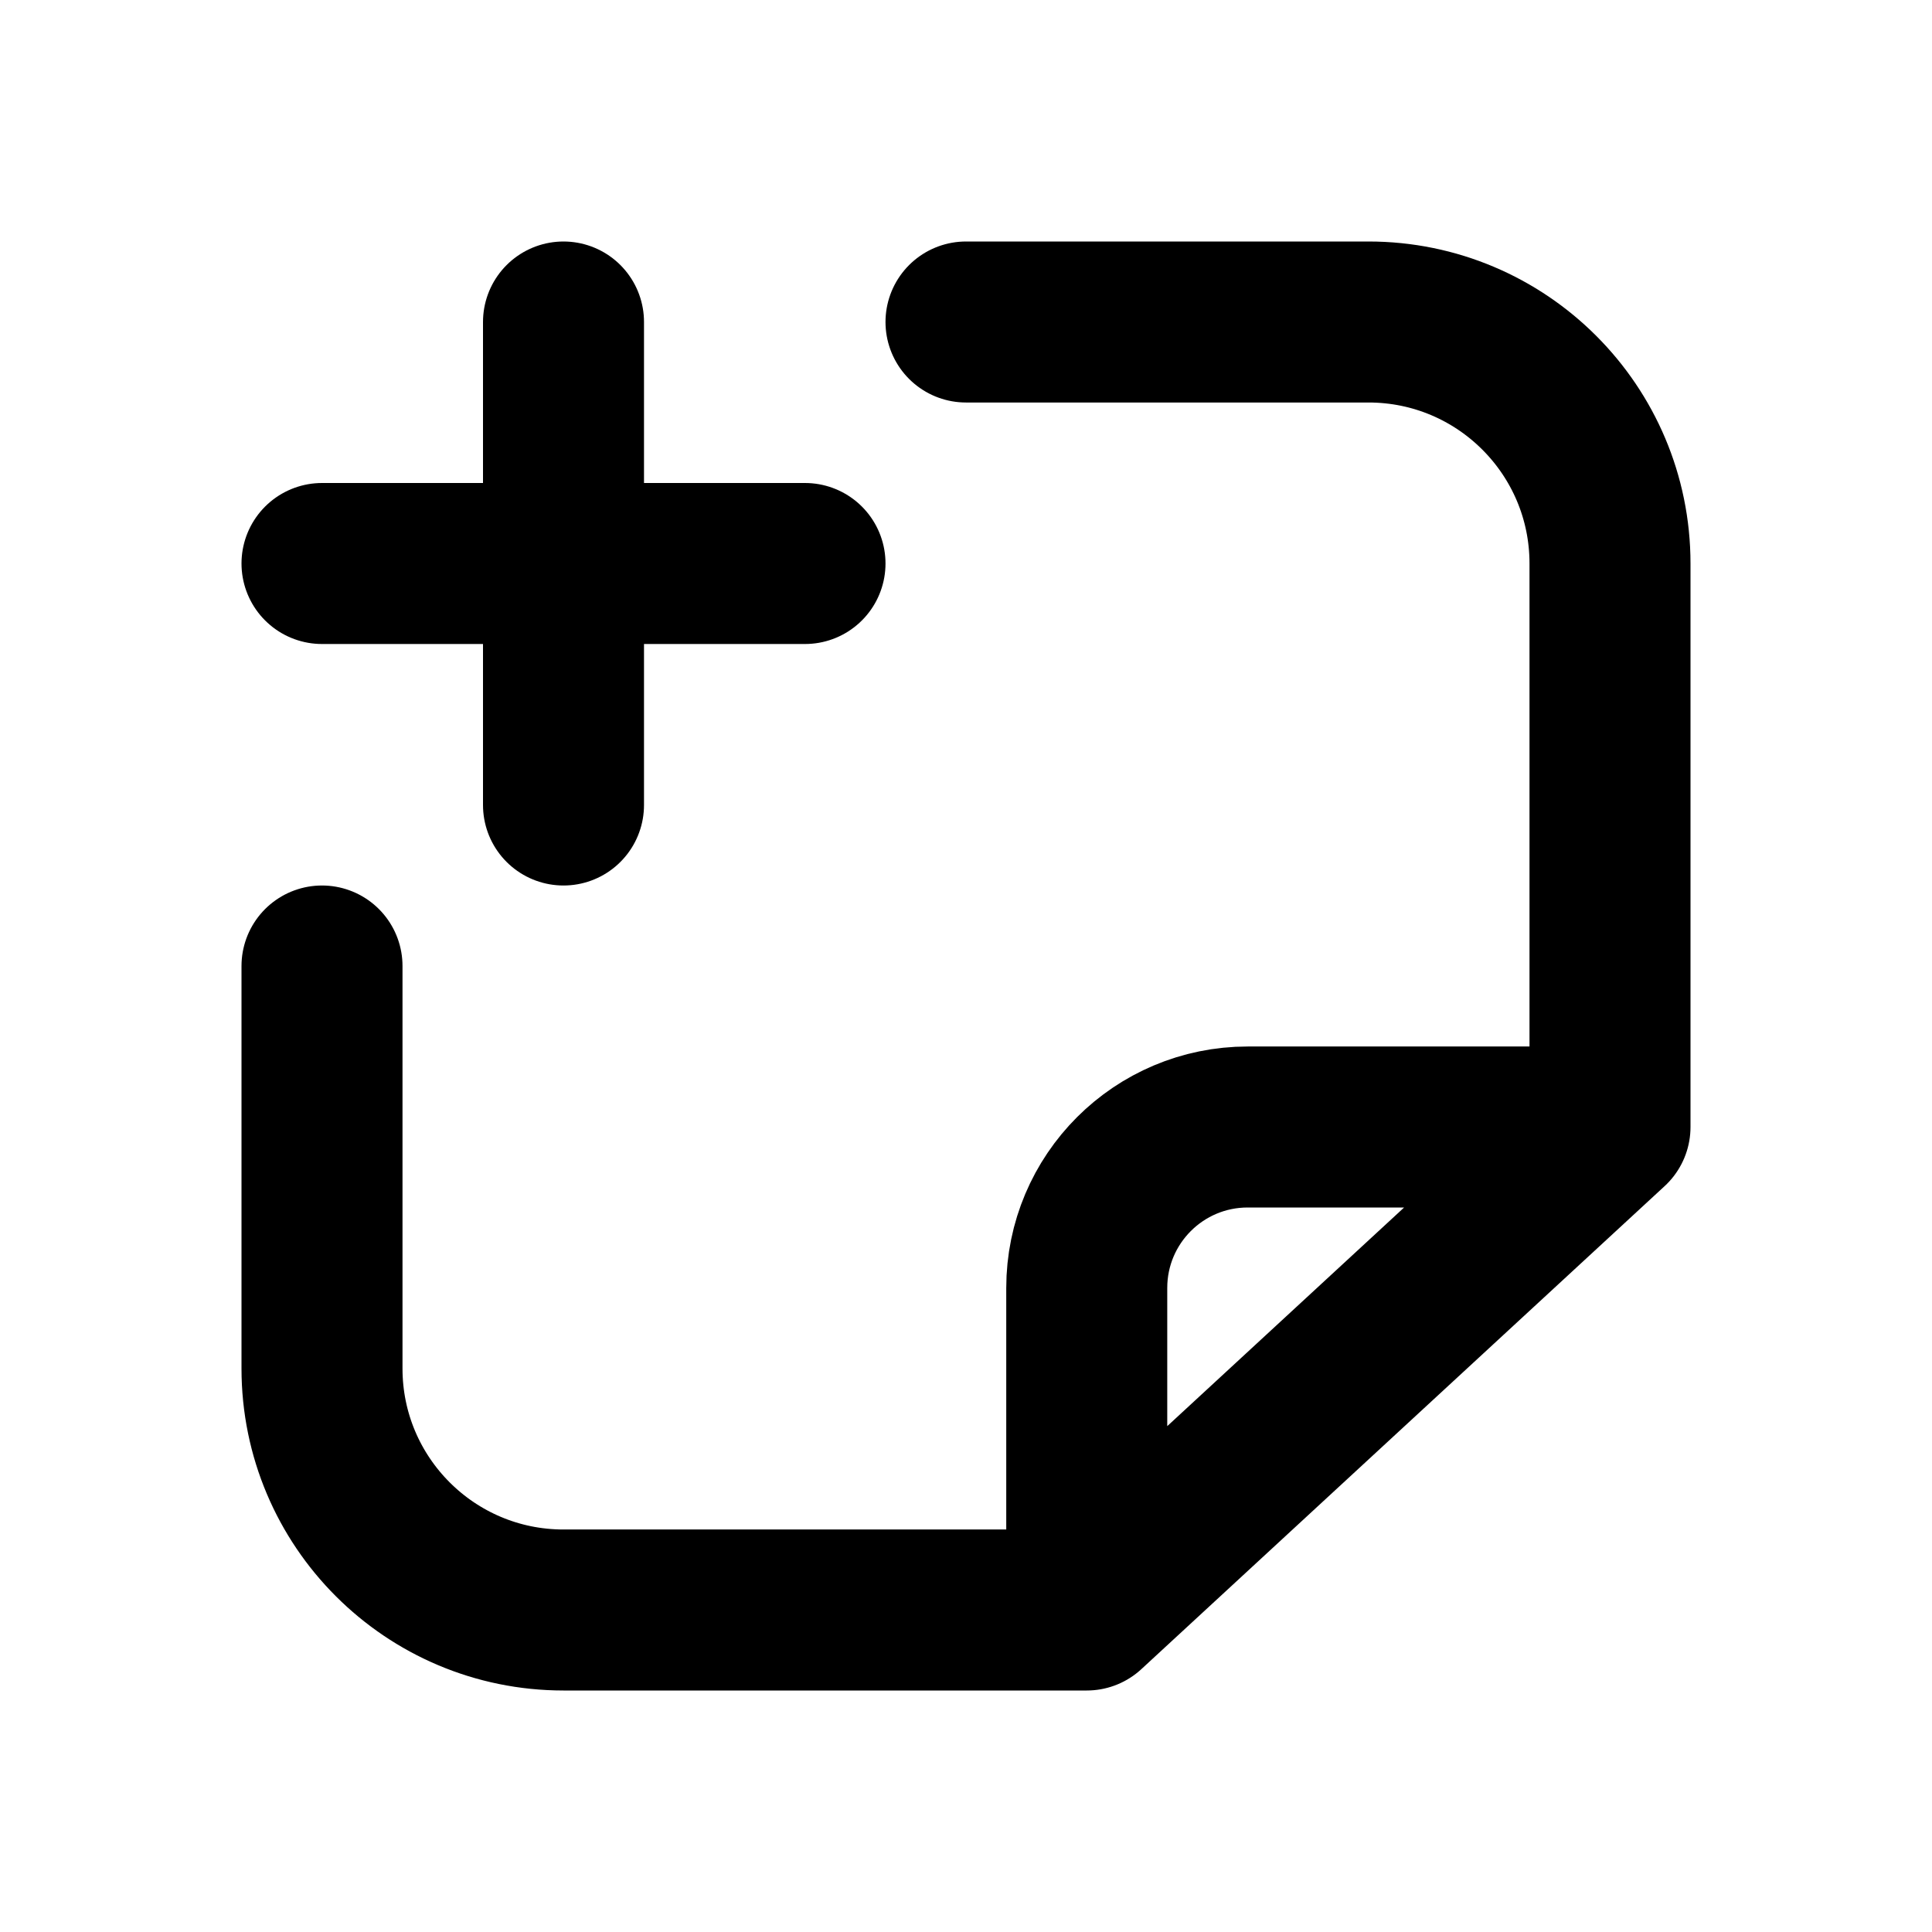
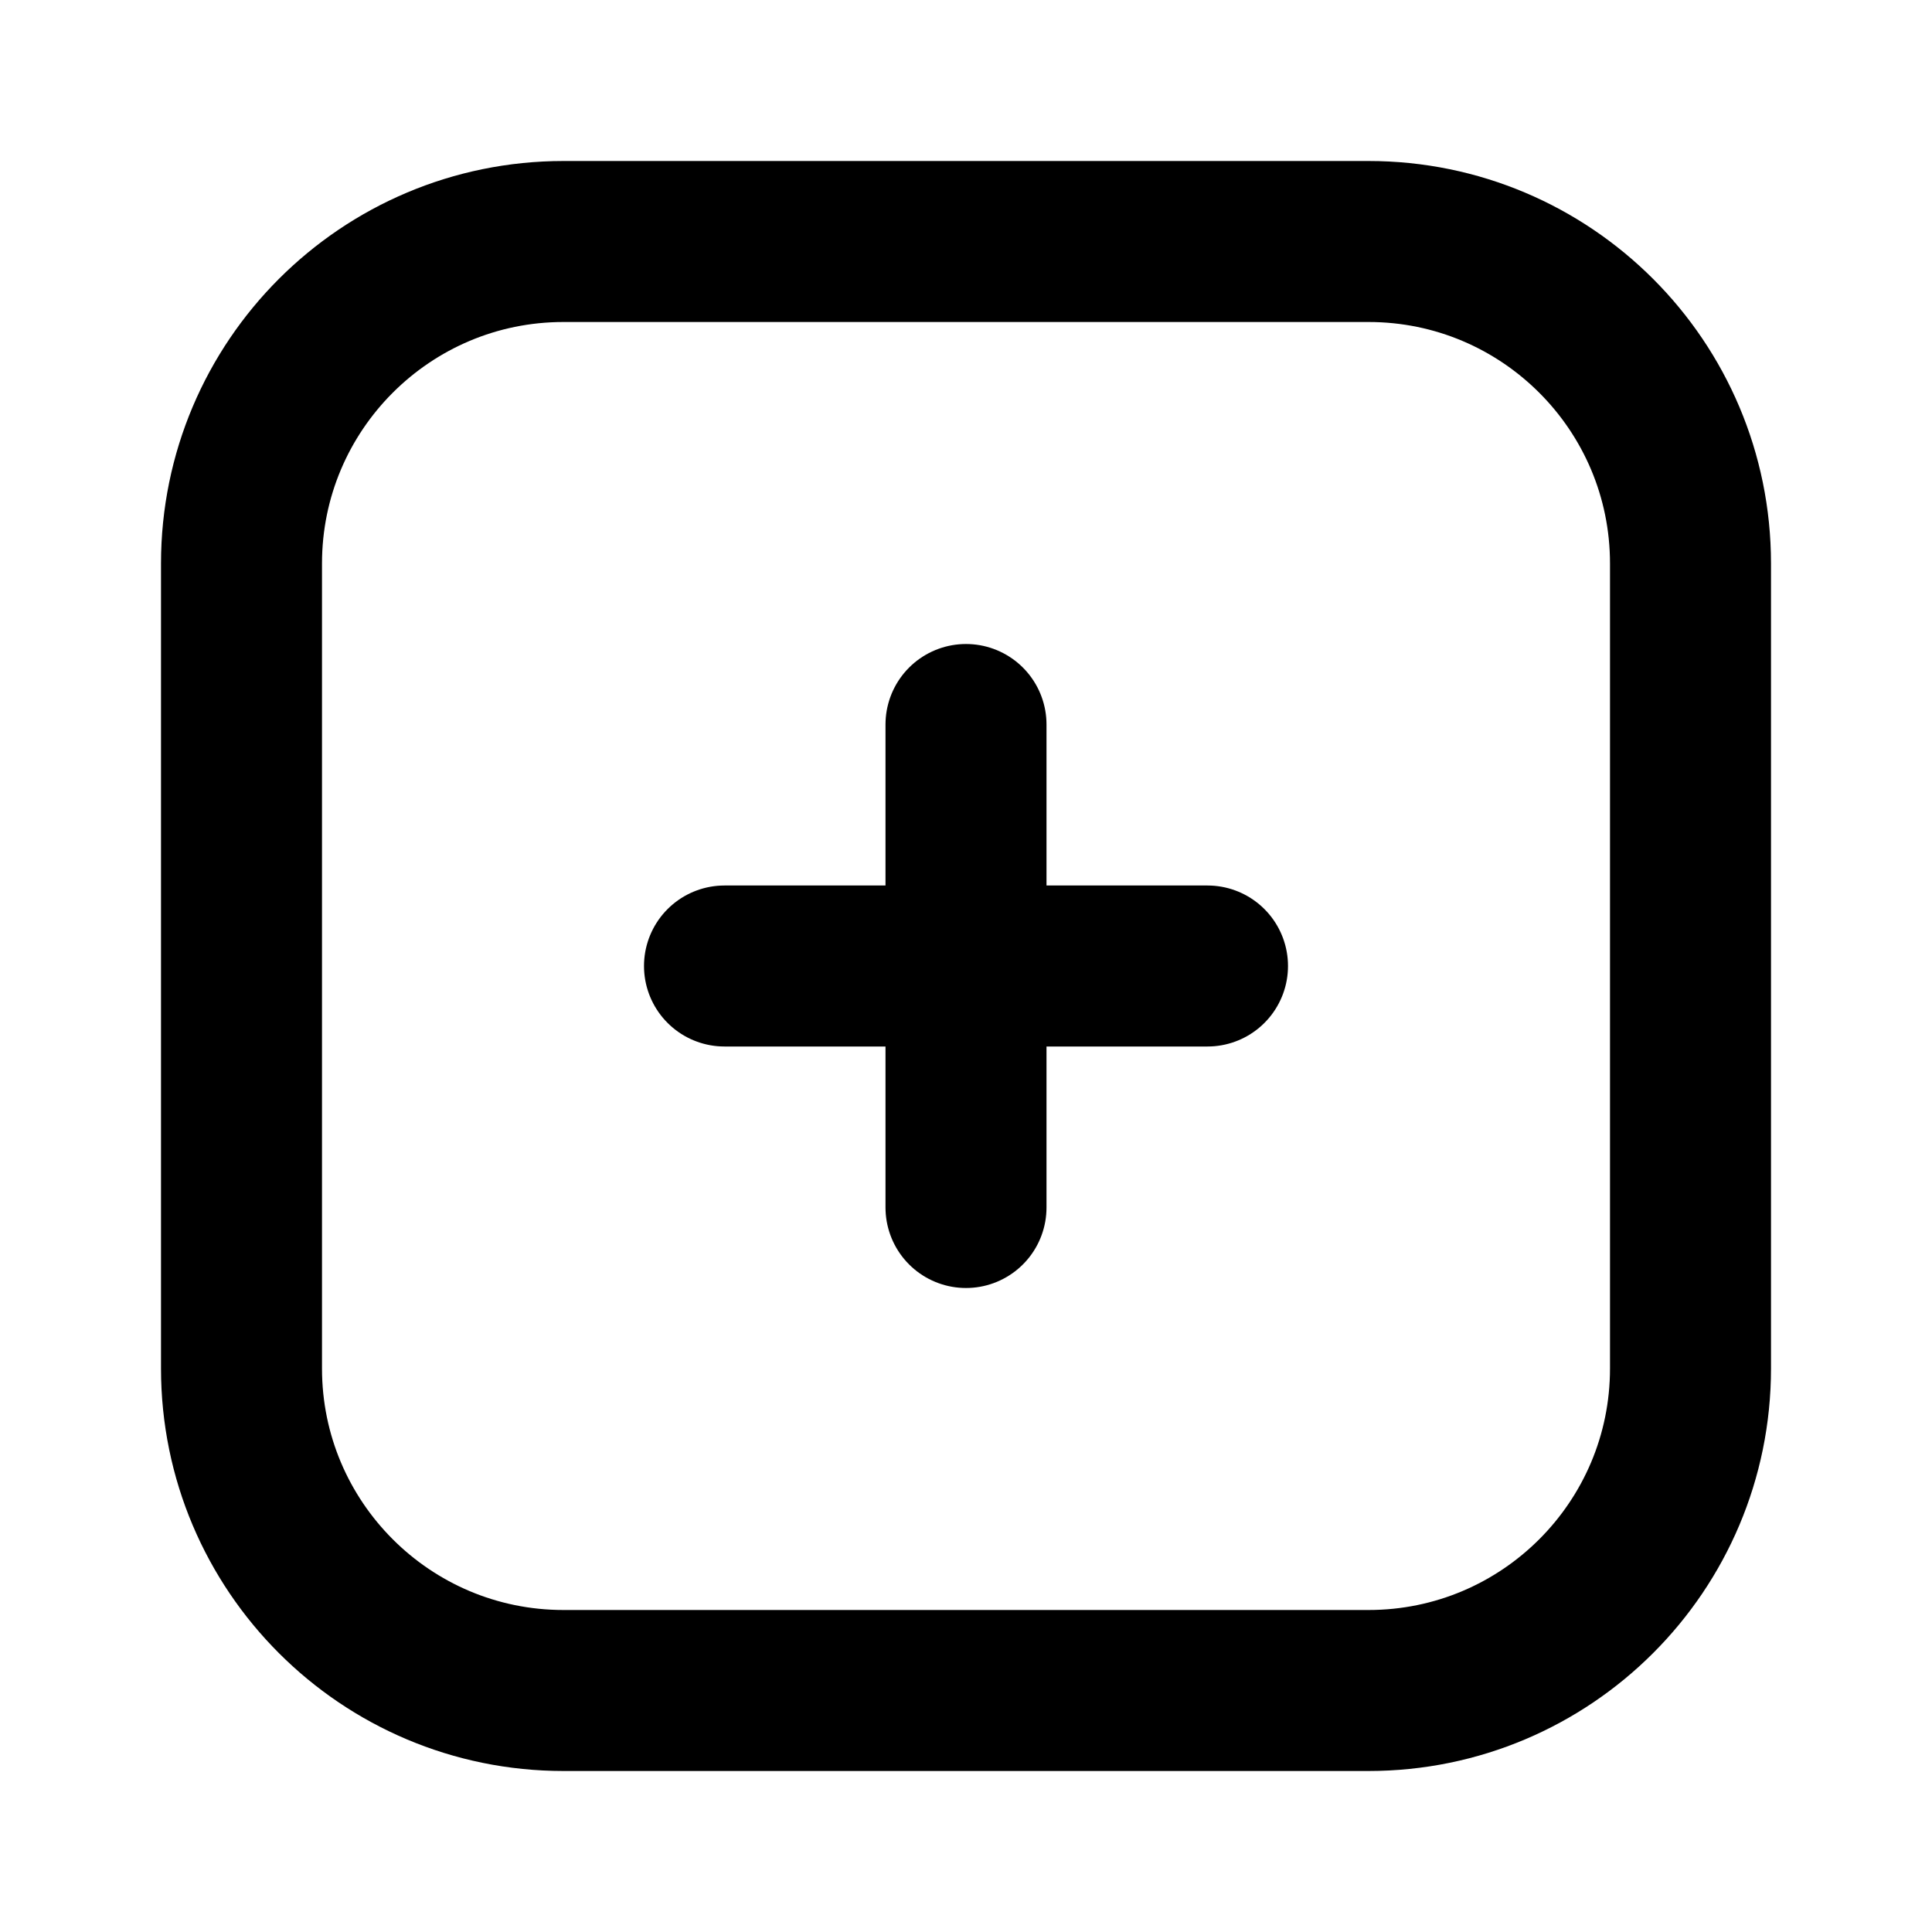
<svg xmlns="http://www.w3.org/2000/svg" width="800px" height="800px" viewBox="0 0 24 24" fill="none">
-   <path d="M20 14V7C20 5.343 18.657 4 17 4H12M20 14L13.5 20M20 14H15.5C14.395 14 13.5 14.895 13.5 16V20M13.5 20H7C5.343 20 4 18.657 4 17V12" stroke="#000000" stroke-width="2" stroke-linecap="round" stroke-linejoin="round" />
-   <path d="M7 4V7M7 10V7M7 7H4M7 7H10" stroke="#000000" stroke-width="2" stroke-linecap="round" stroke-linejoin="round" />
+   <path d="M15 12H12M12 12H9M12 12V9M12 12V15M17 21H7C4.791 21 3 19.209 3 17V7C3 4.791 4.791 3 7 3H17C19.209 3 21 4.791 21 7V17C21 19.209 19.209 21 17 21Z" stroke="#000000" stroke-width="2" stroke-linecap="round" />
</svg>
